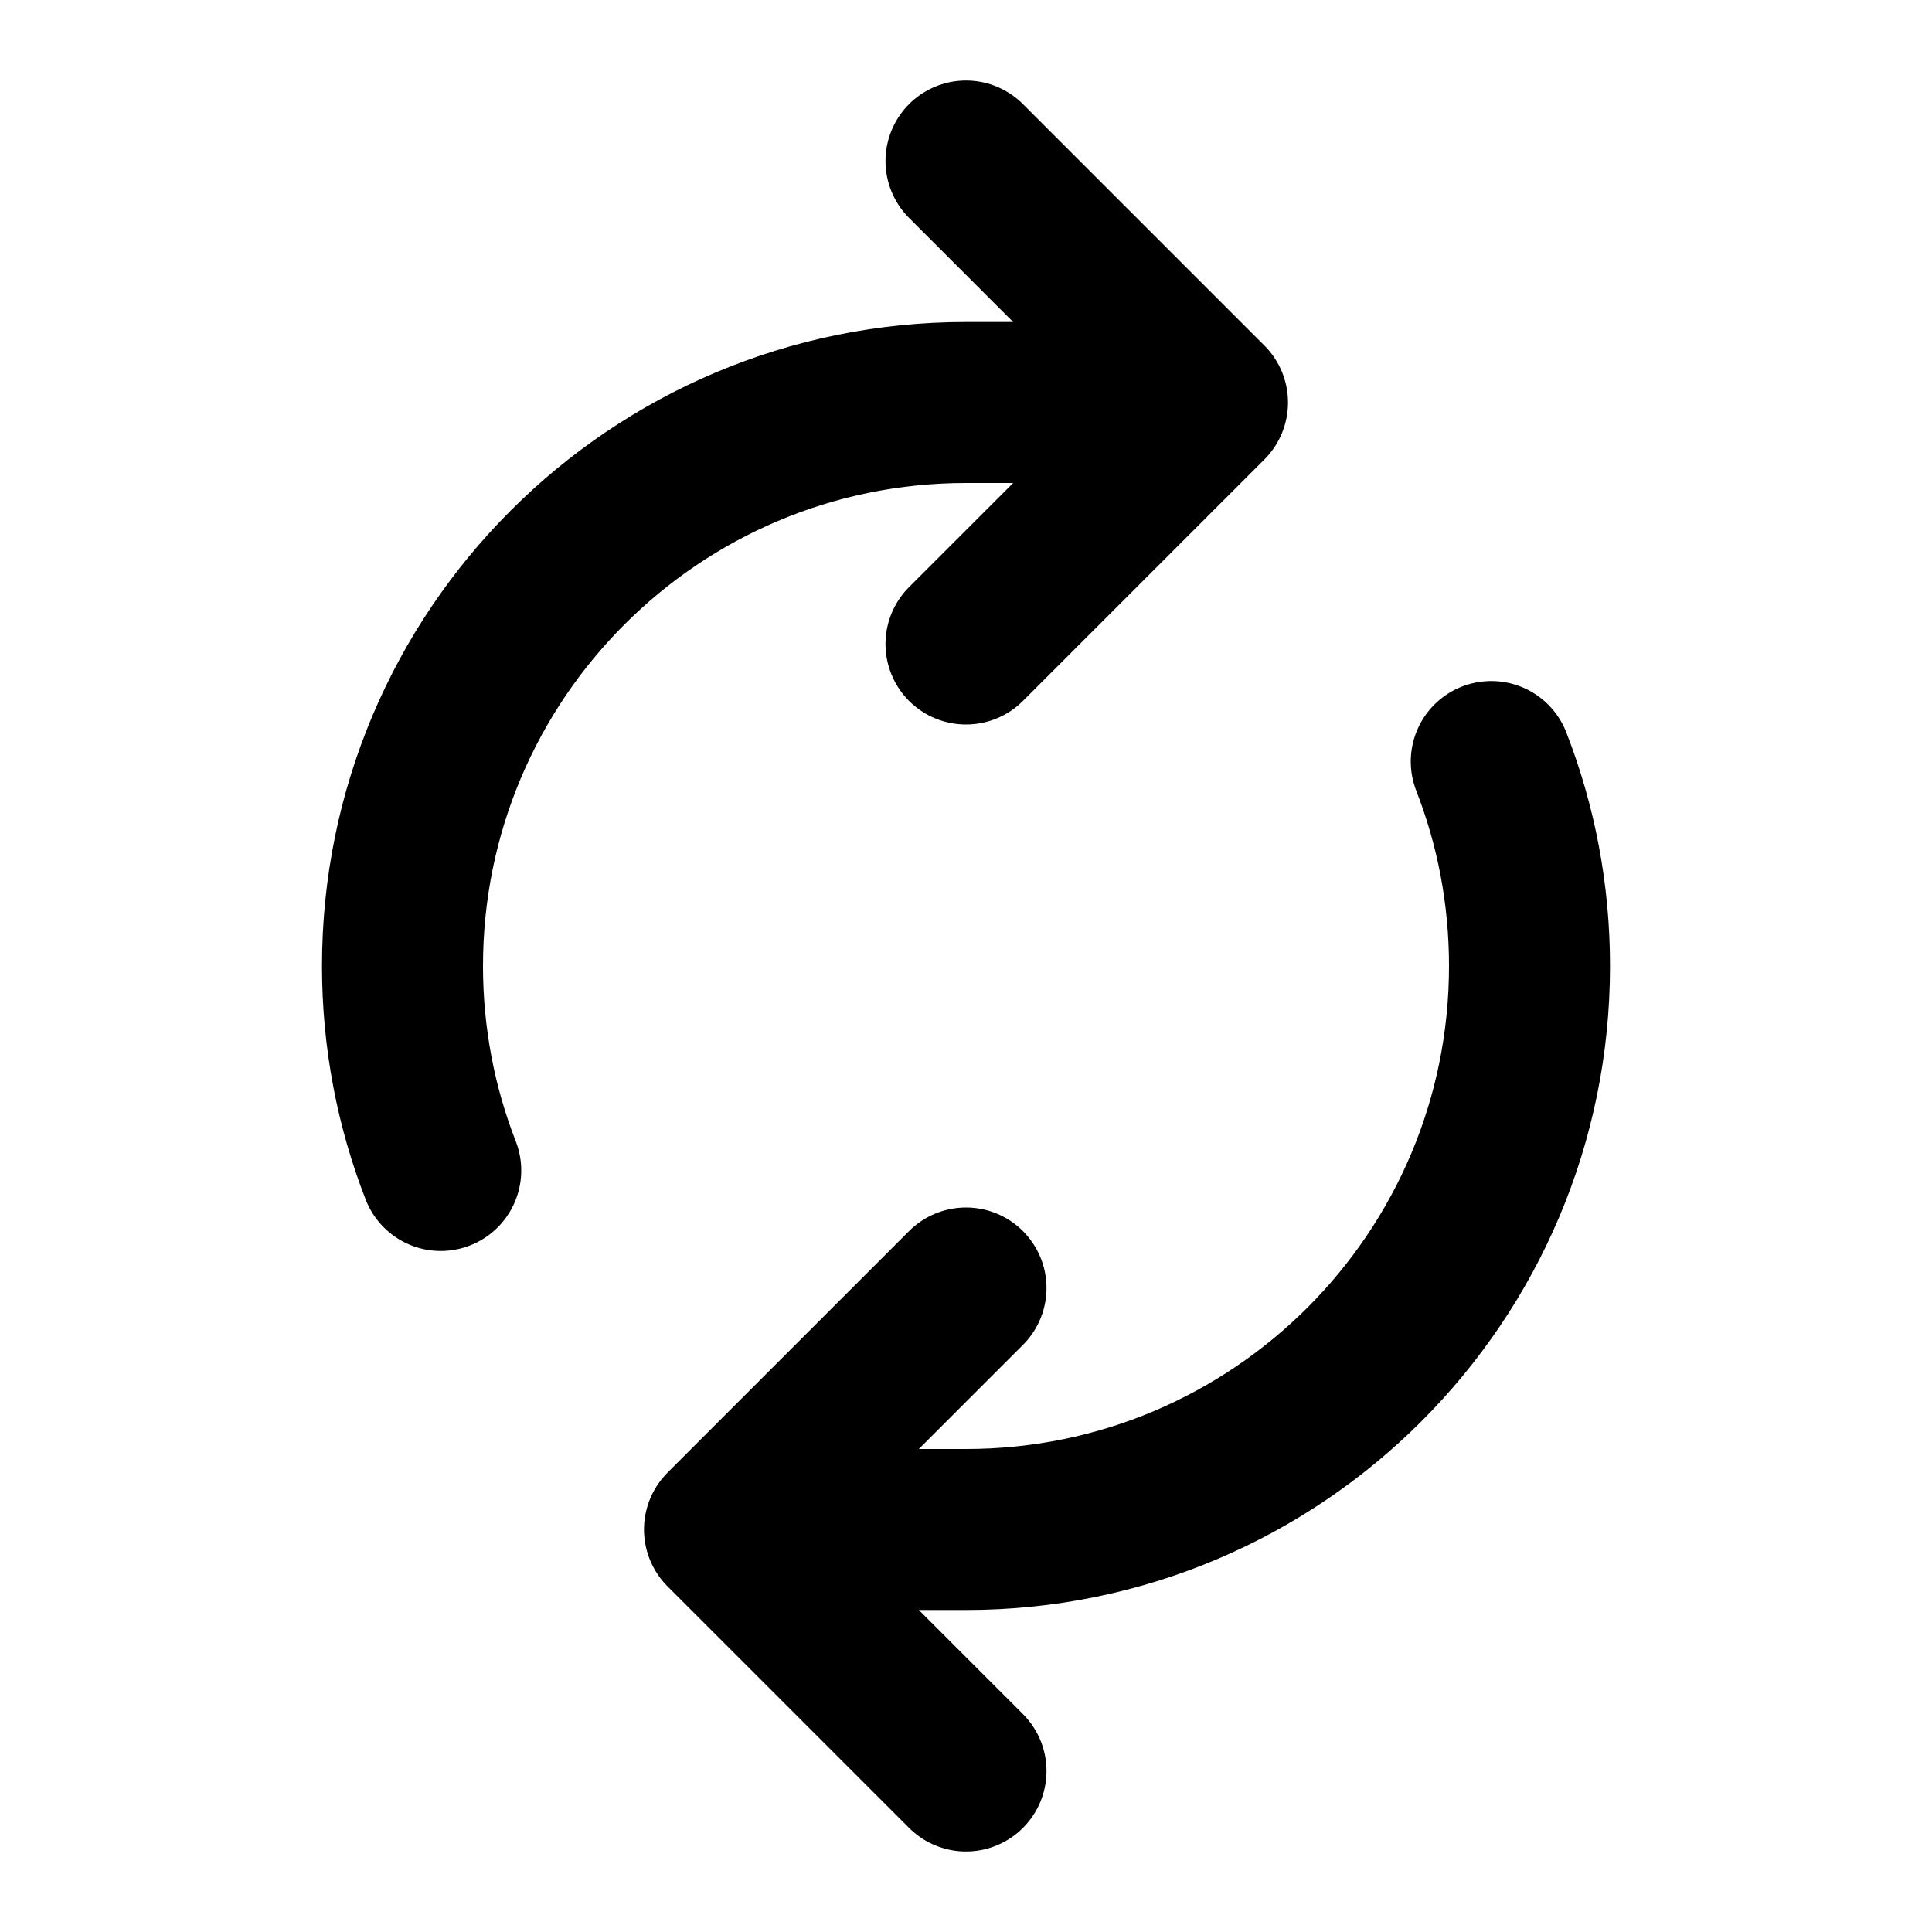
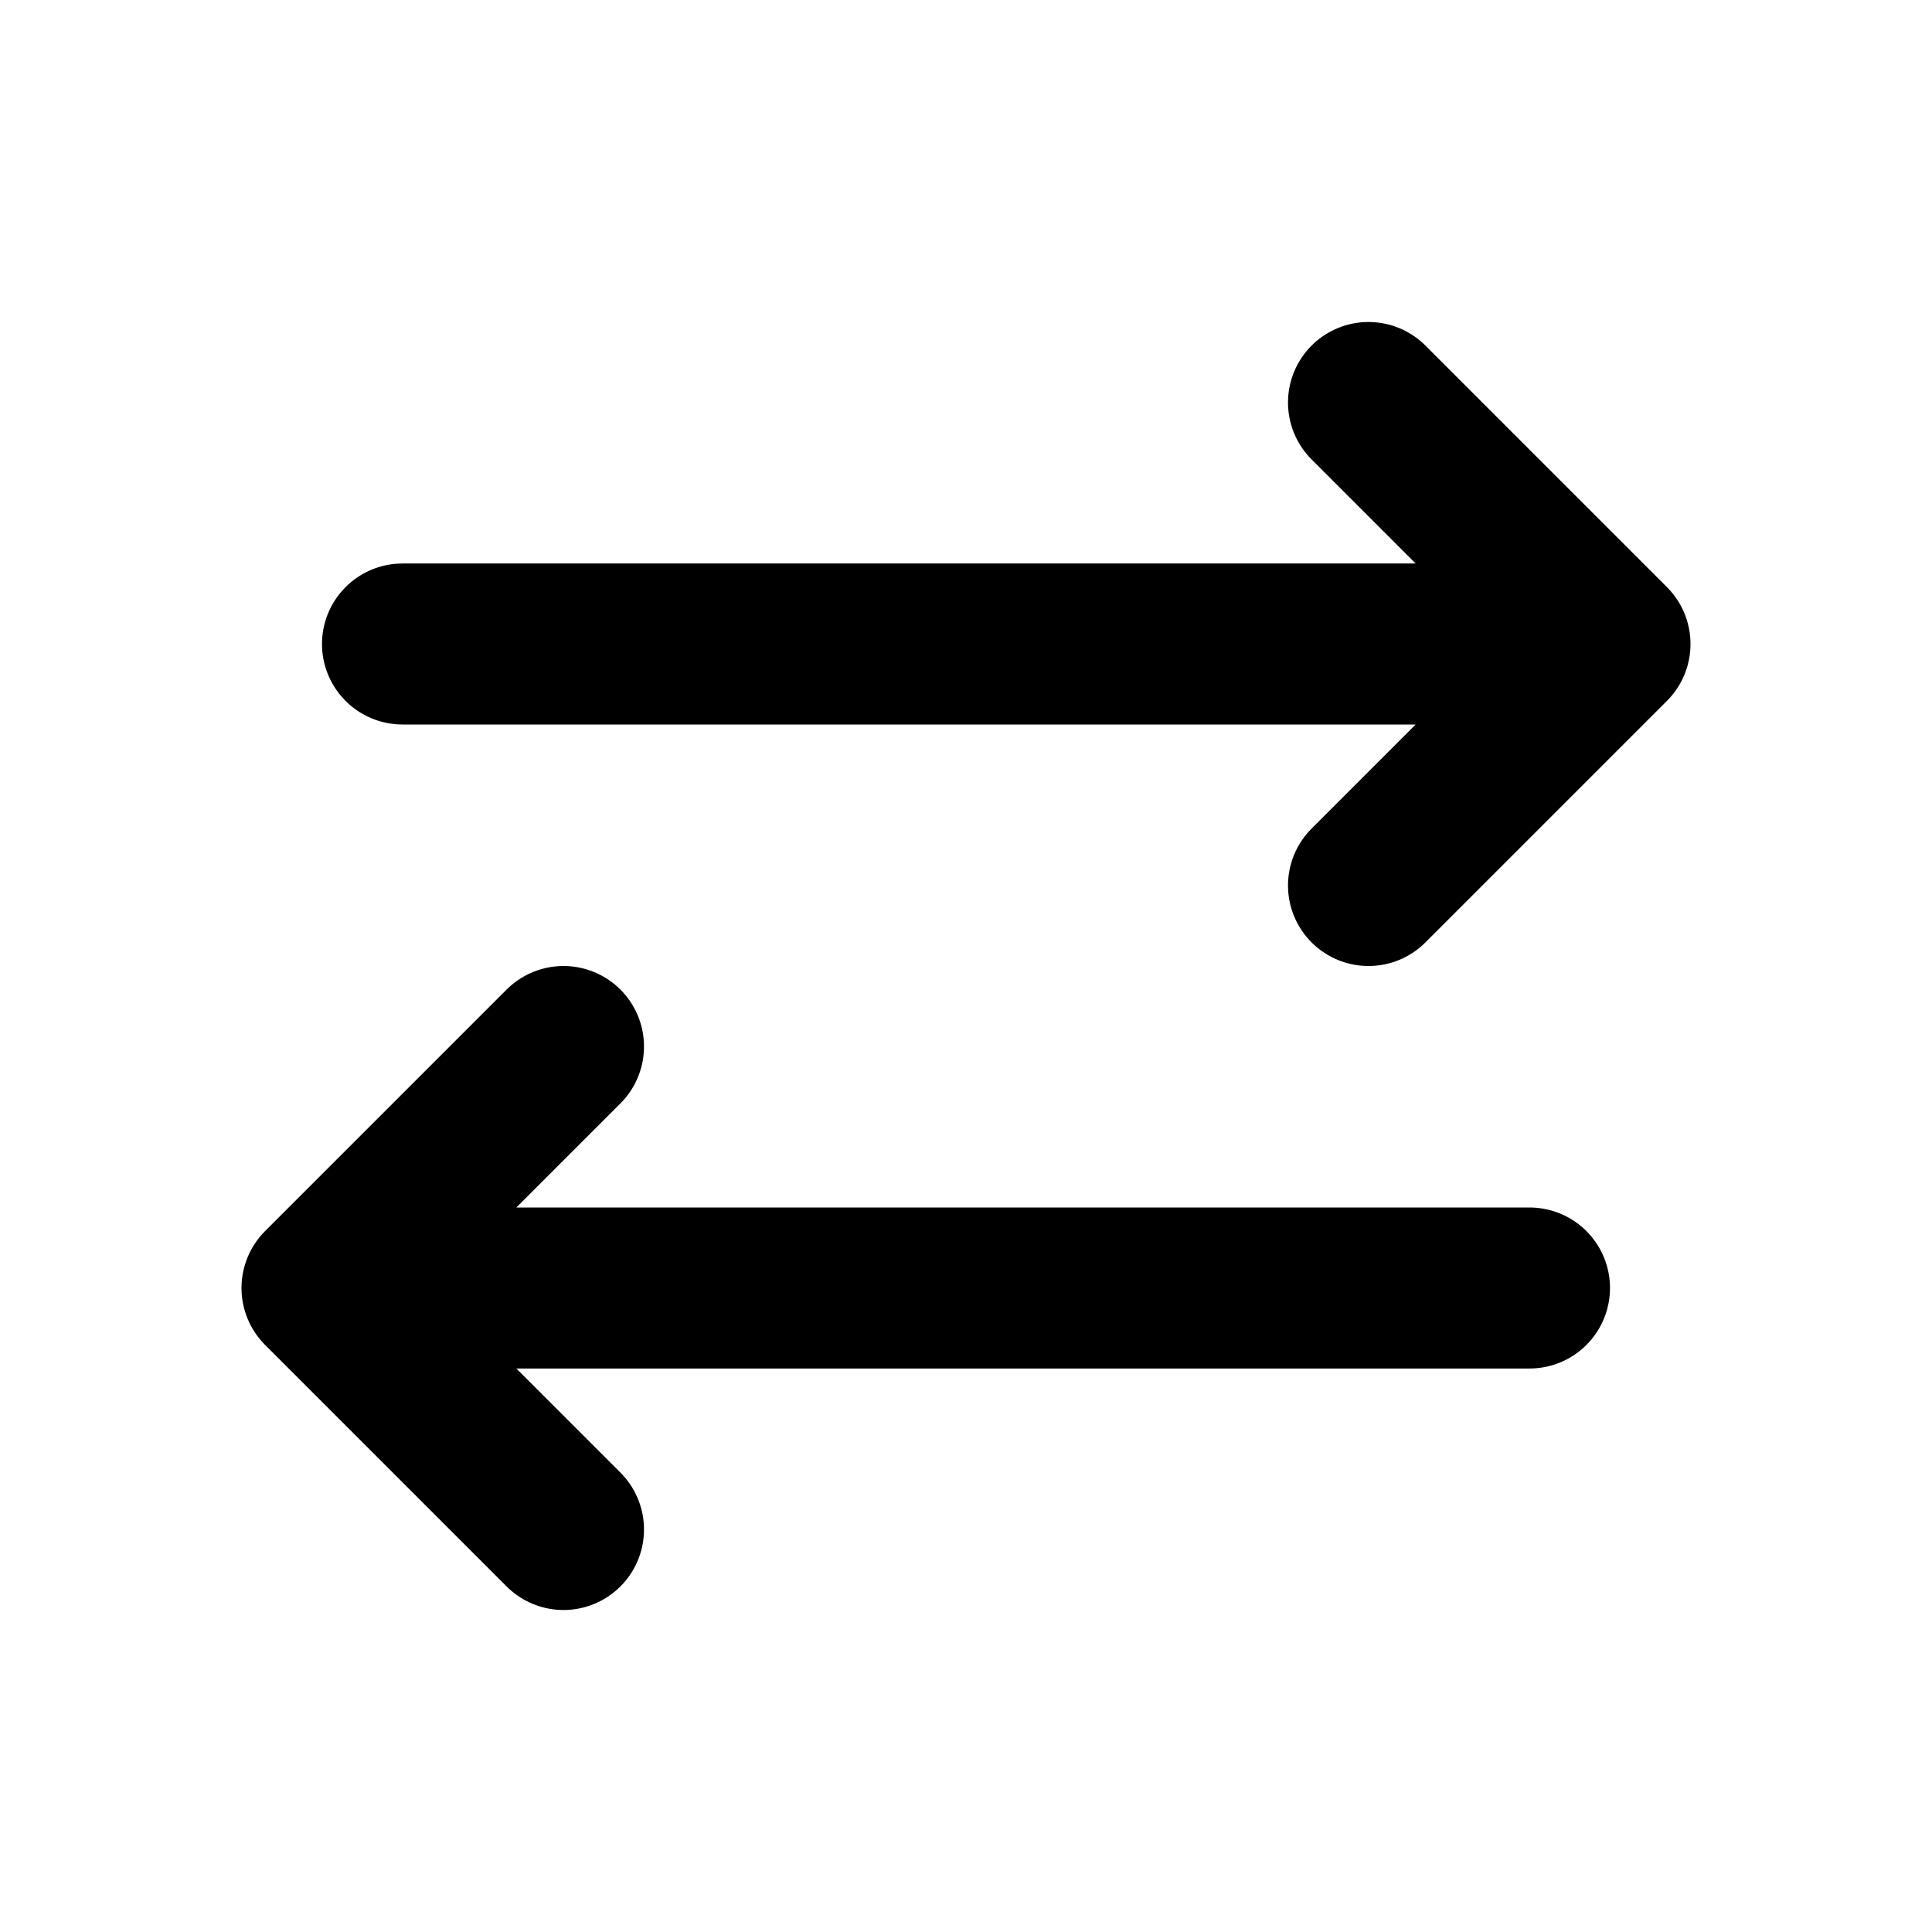
<svg xmlns="http://www.w3.org/2000/svg" width="24" height="24" viewBox="0 0 24 24" fill="none">
-   <path d="M18.525 9.46C18.832 10.247 19 11.104 19 12C19 15.866 15.866 19 12 19H9M5.475 14.54C5.168 13.753 5 12.896 5 12C5 8.134 8.134 5 12 5H15M15 5L12 2M15 5L12 8M9 19L12 16M9 19L12 22" stroke="black" stroke-width="2" stroke-linecap="round" stroke-linejoin="round" />
+   <path d="M19 16L4 16M4 16L7 13M4 16L7 19M5 8L20 8M20 8L17 5M20 8L17 11" stroke="black" stroke-width="2" stroke-linecap="round" stroke-linejoin="round" />
</svg>
